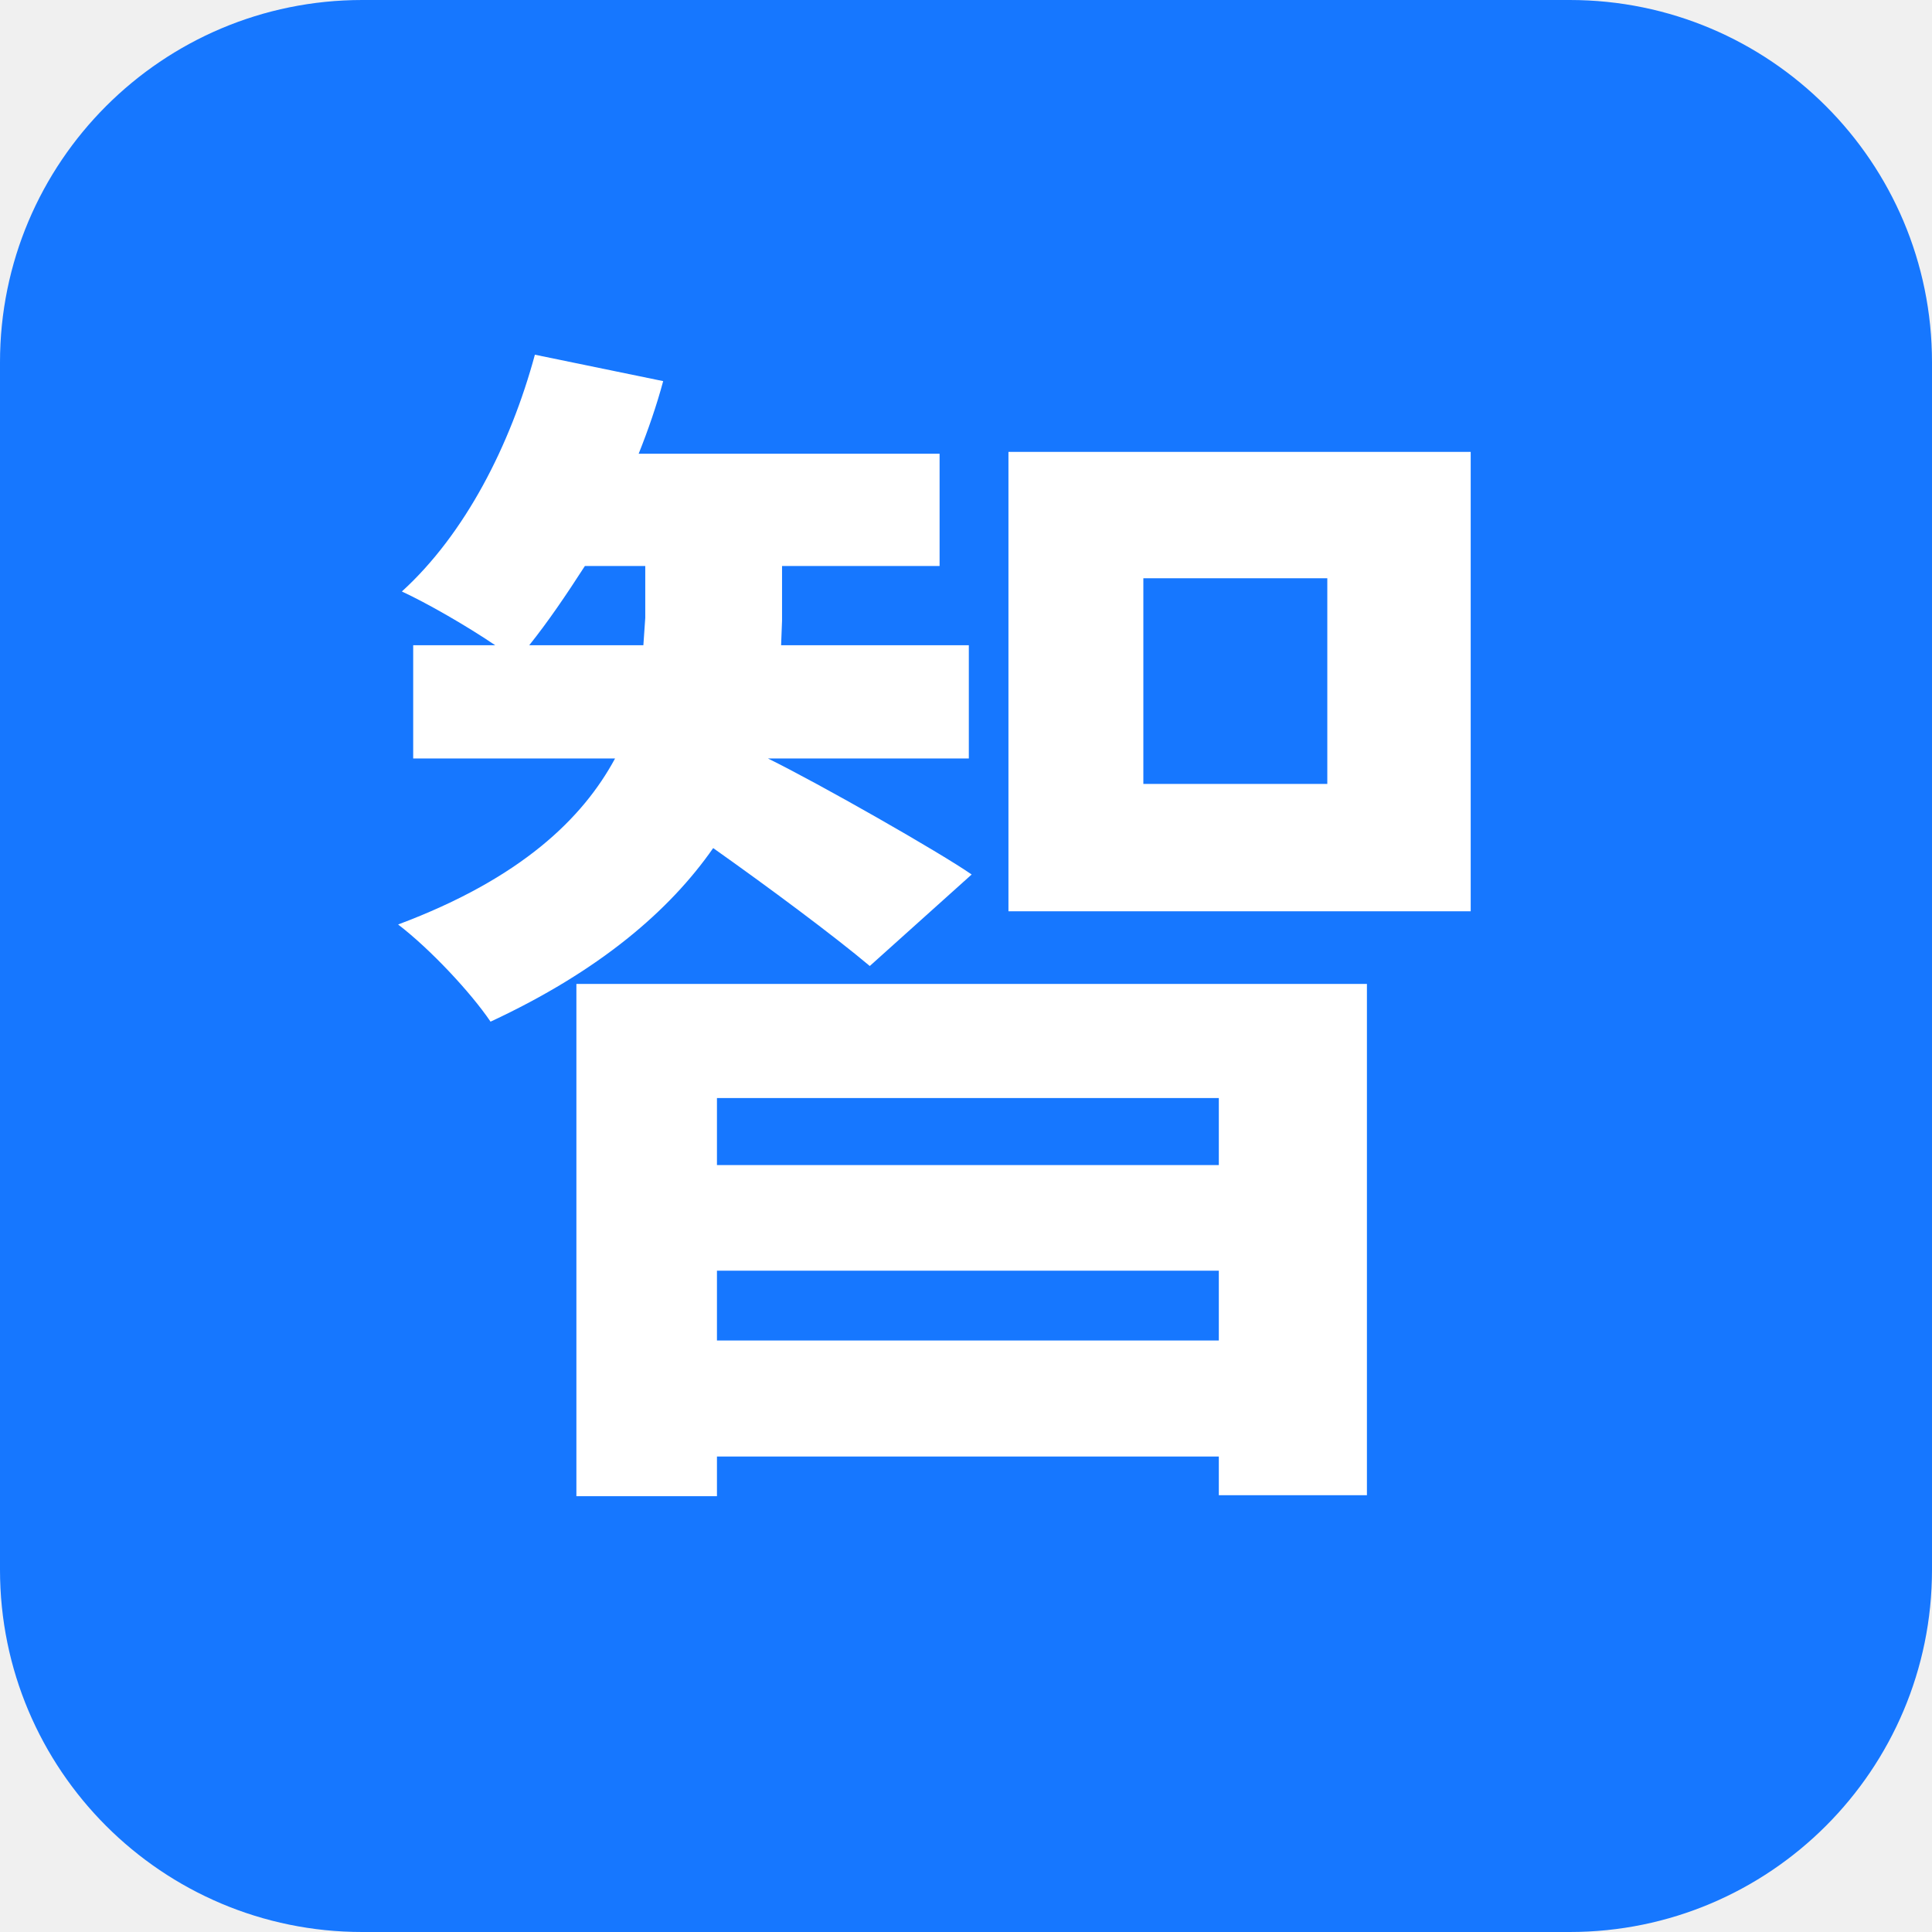
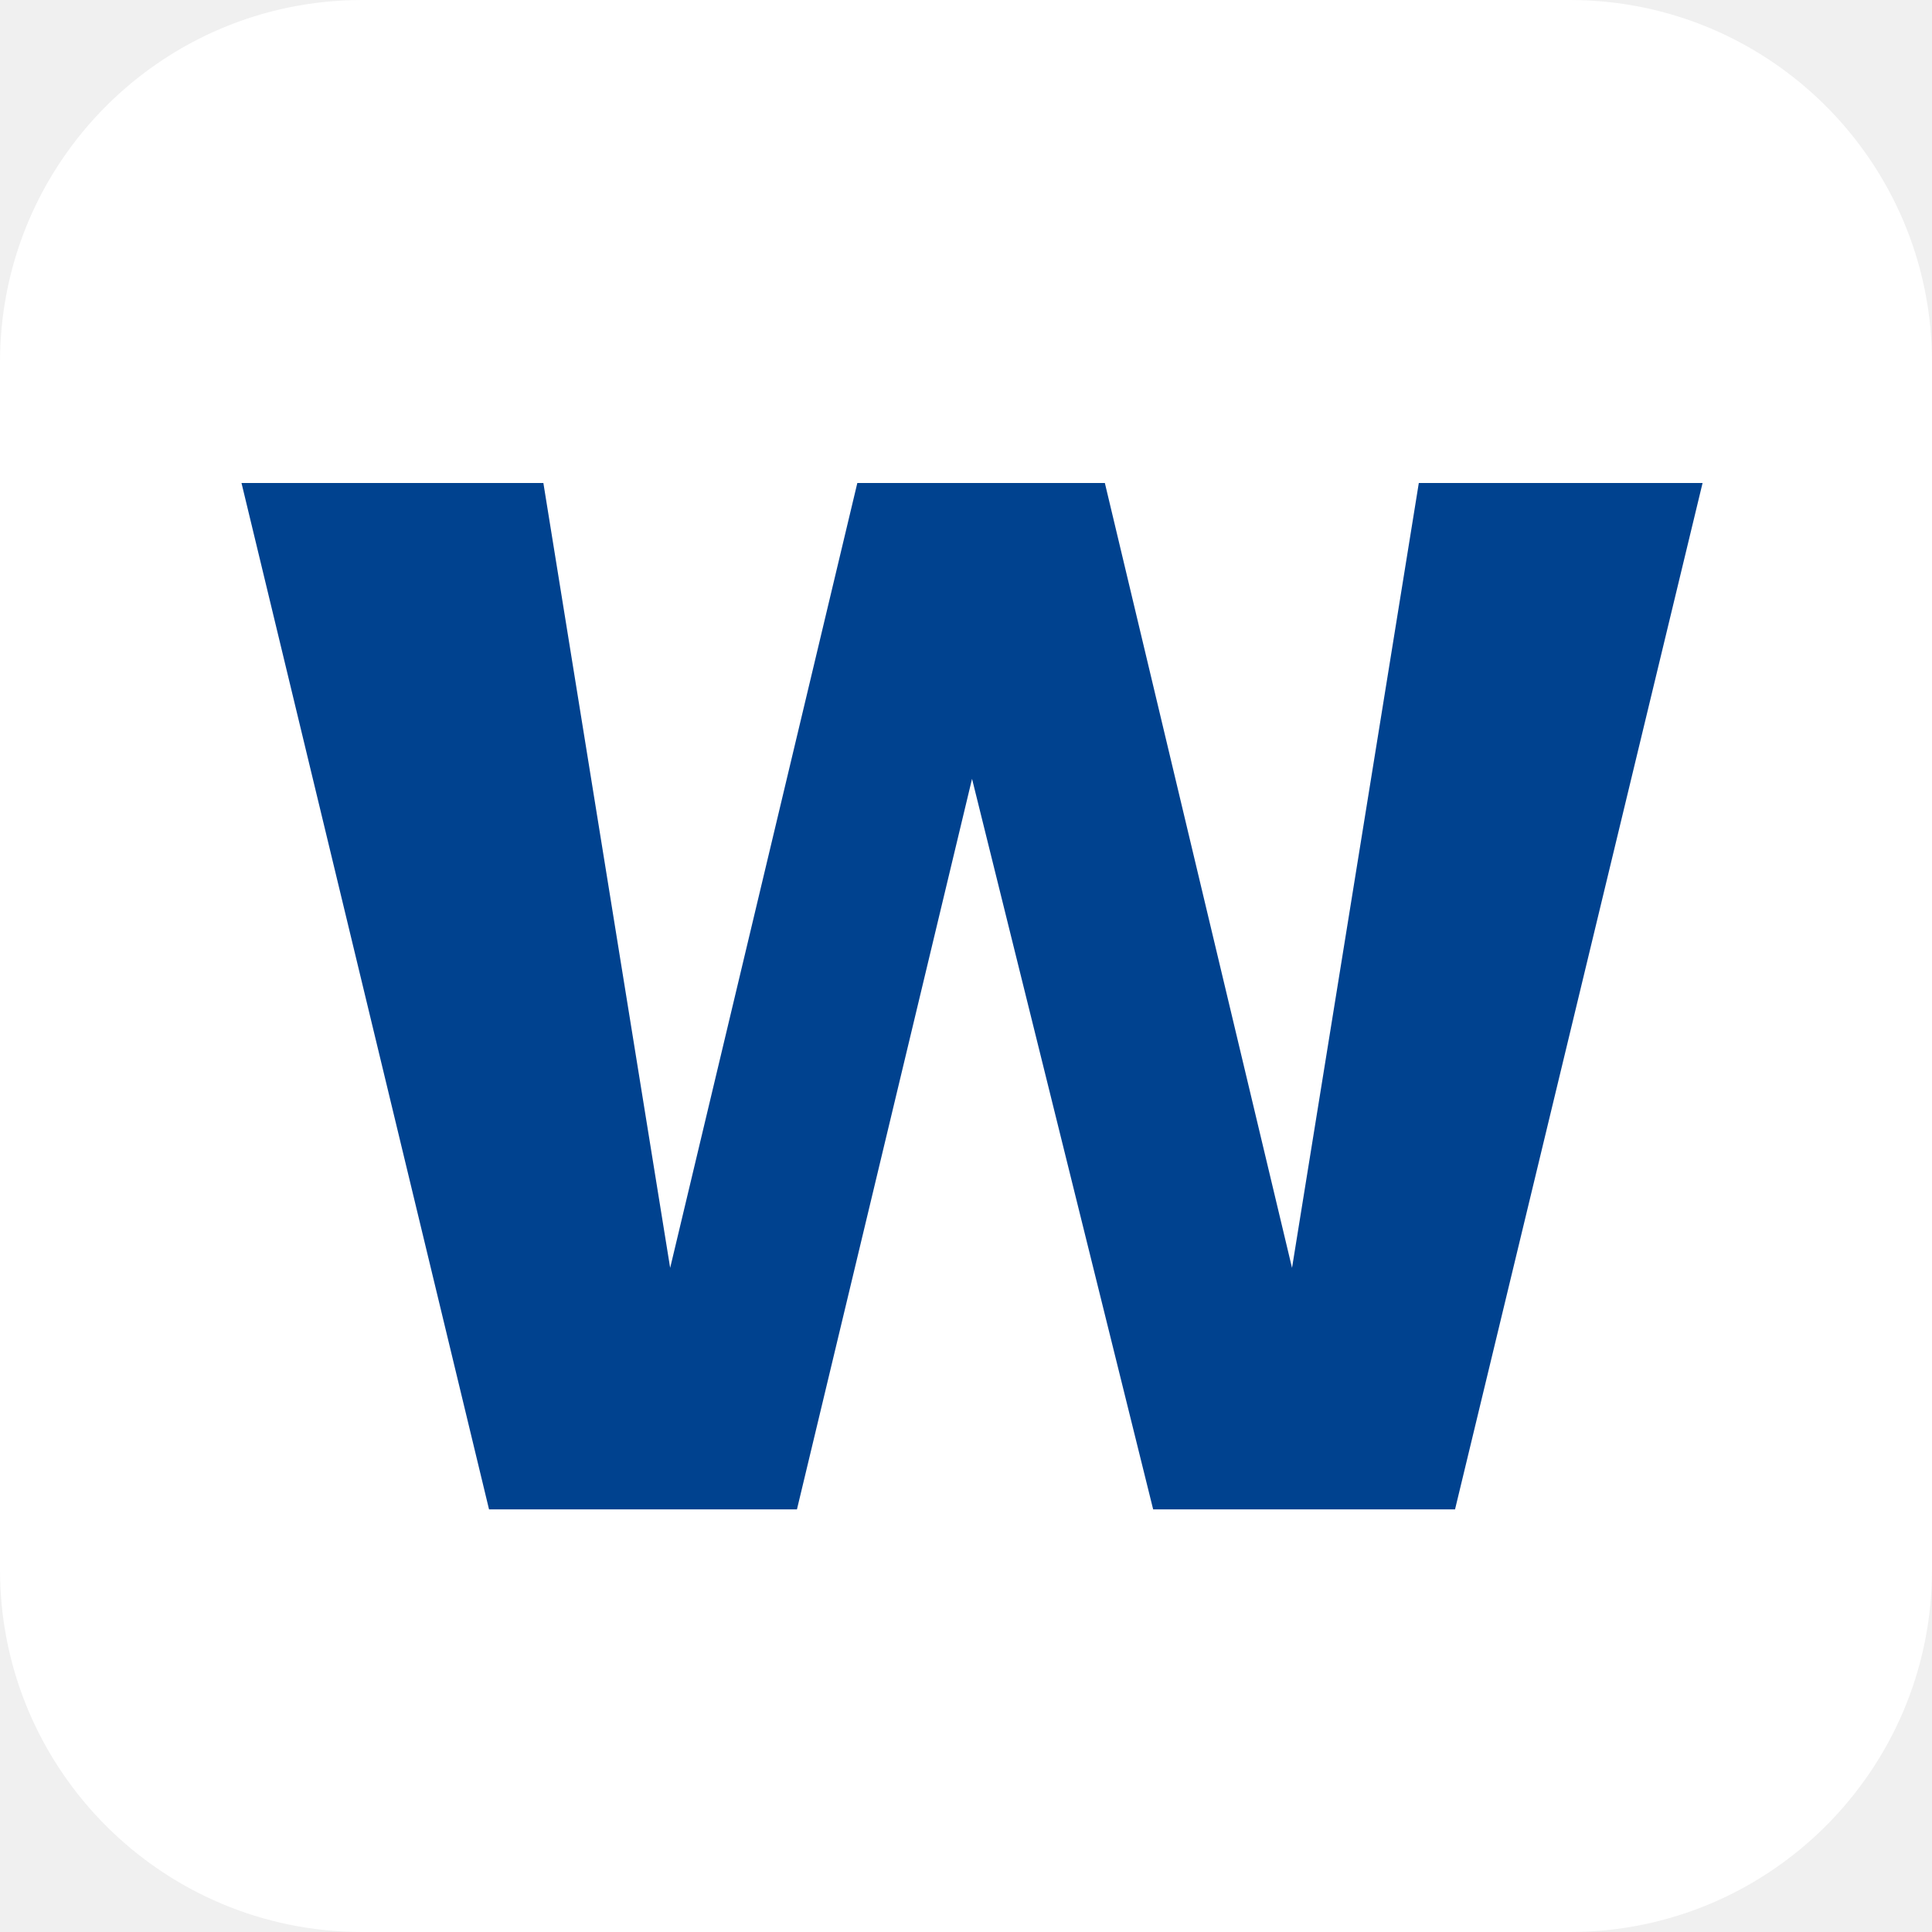
<svg xmlns="http://www.w3.org/2000/svg" viewBox="0 0 32 32">
-   <rect width="32" height="32" rx="6" fill="#1677ff" />
-   <text x="16" y="23" text-anchor="middle" fill="white" font-size="20" font-weight="700" font-family="system-ui, sans-serif">智</text>
+   <rect width="32" height="32" rx="6" fill="#ffffff" />
+   <path d="M4 8h5l2.1 13L14.2 8h4.1l3.1 13L23.5 8h4.7l-4.1 17h-5l-3-12.1L13.2 25H8.1L4 8z" fill="#00428f" />
</svg>
